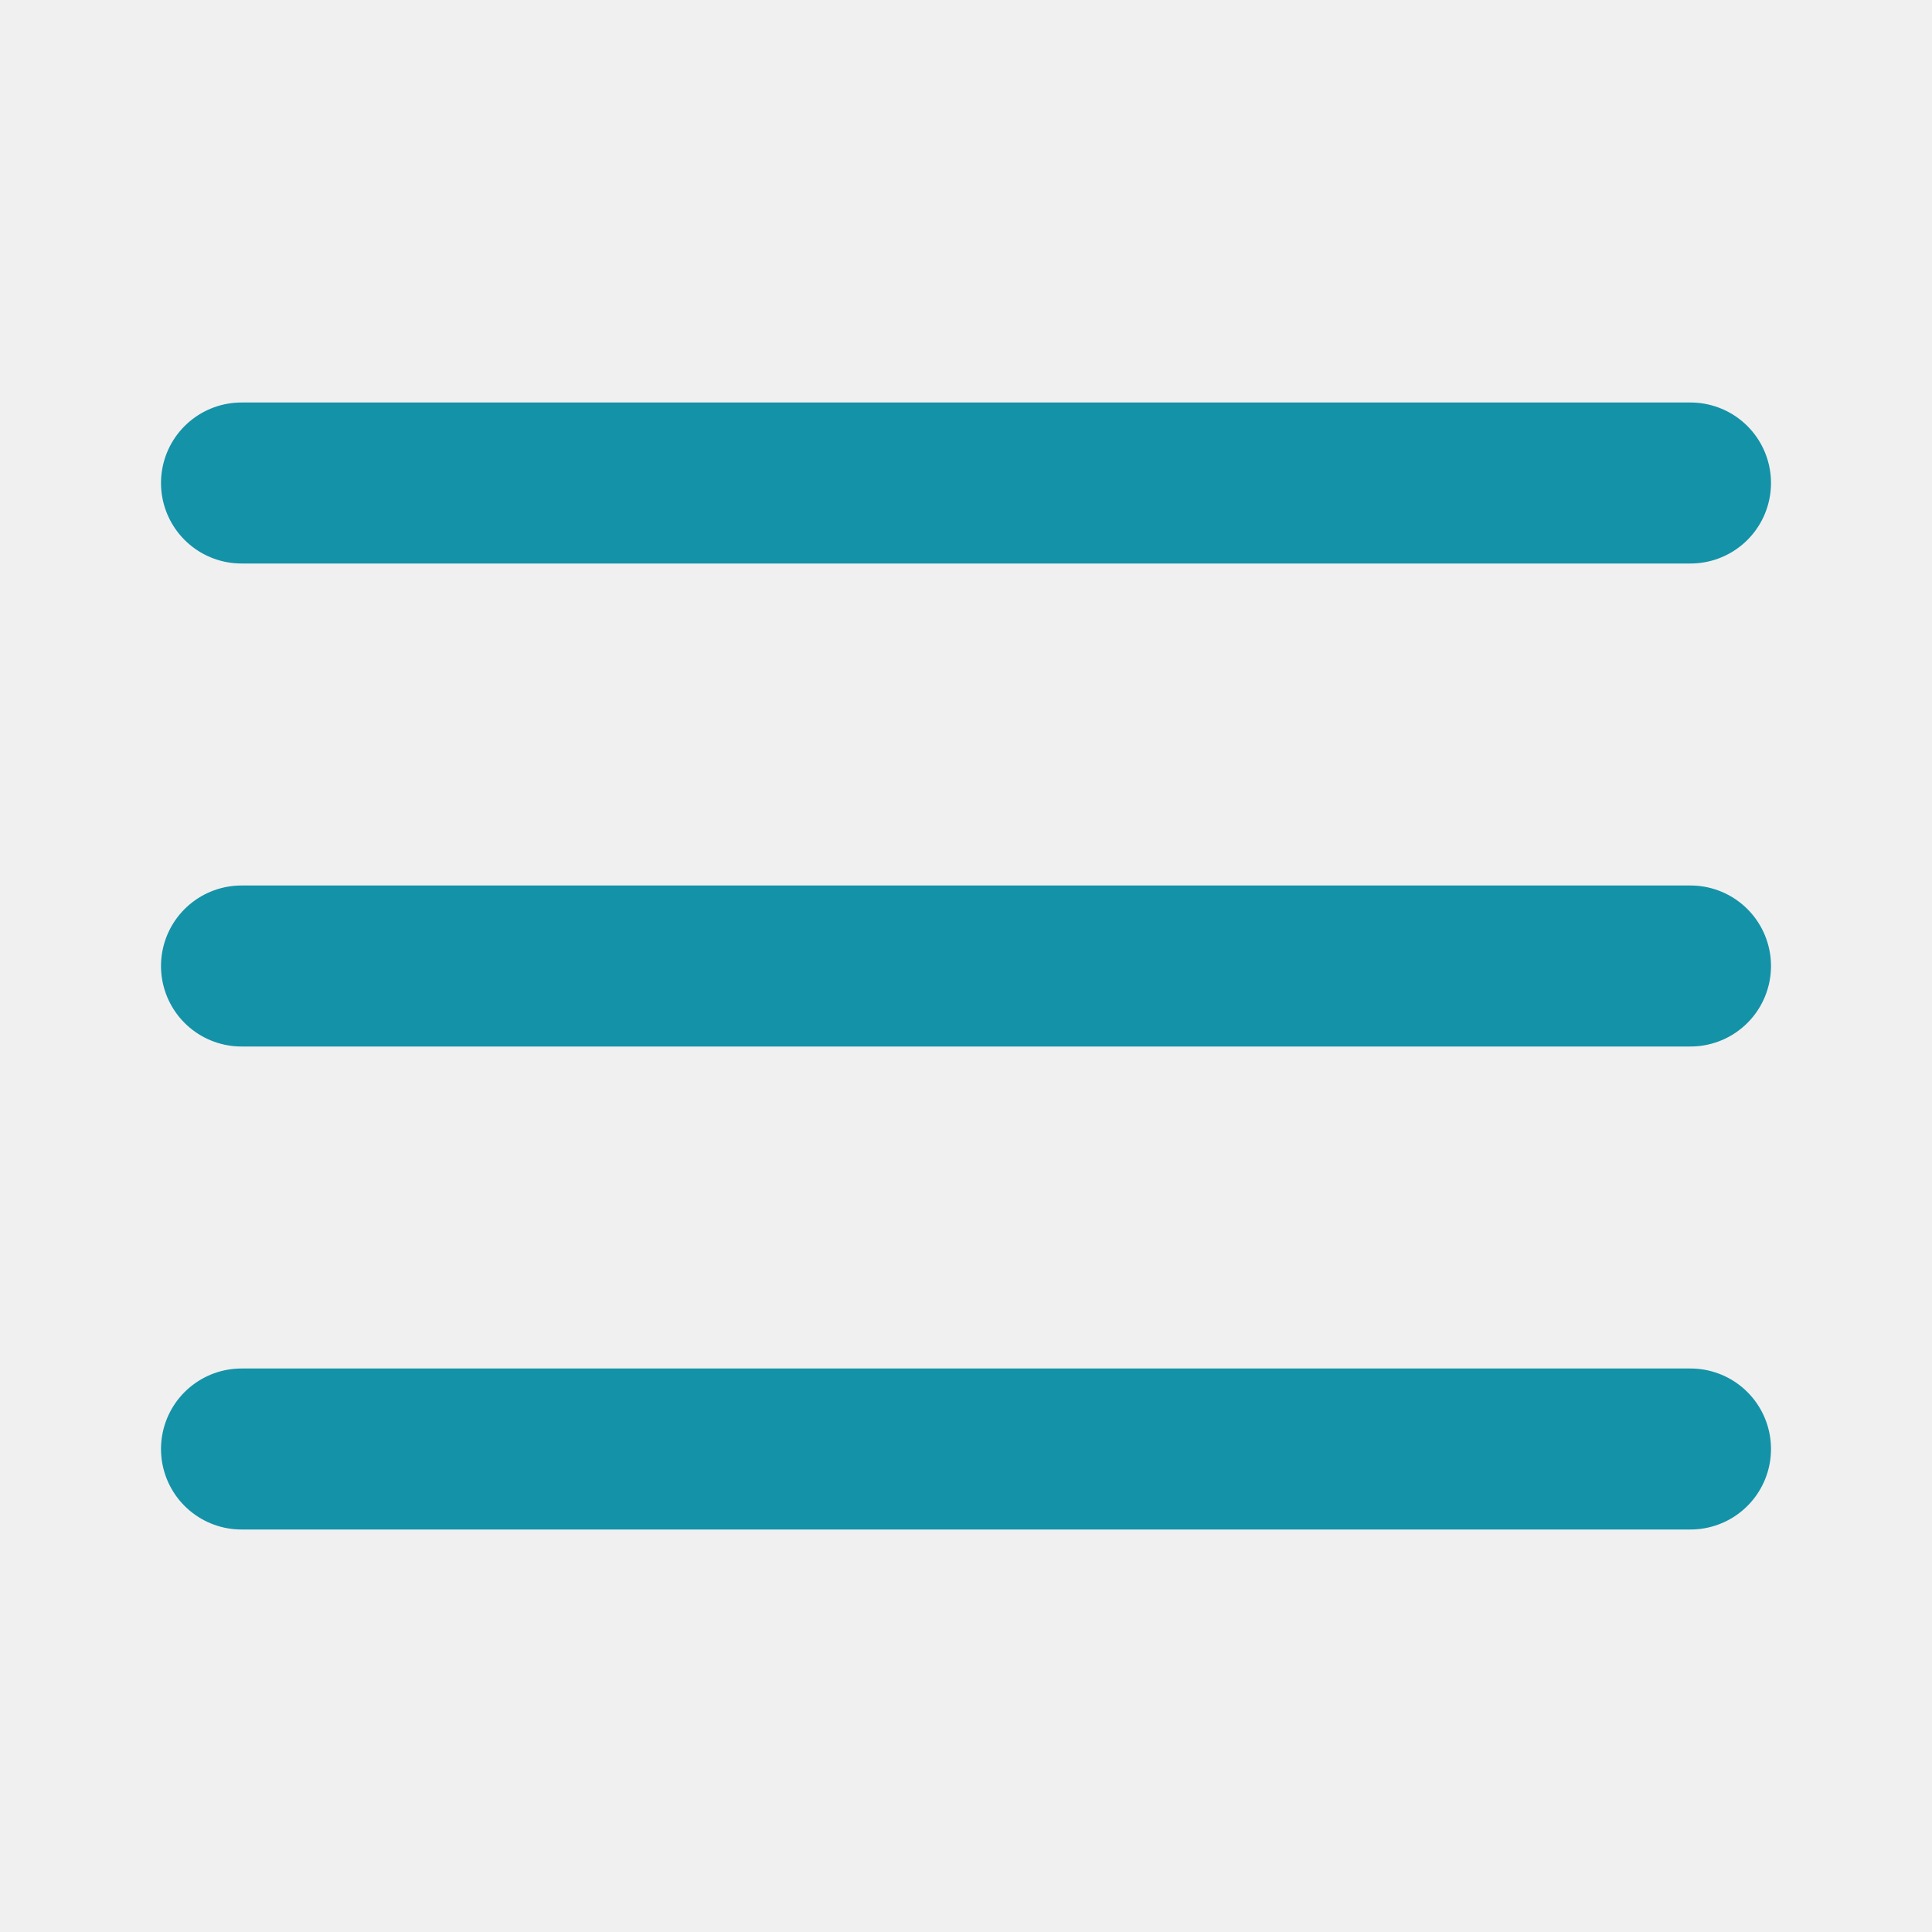
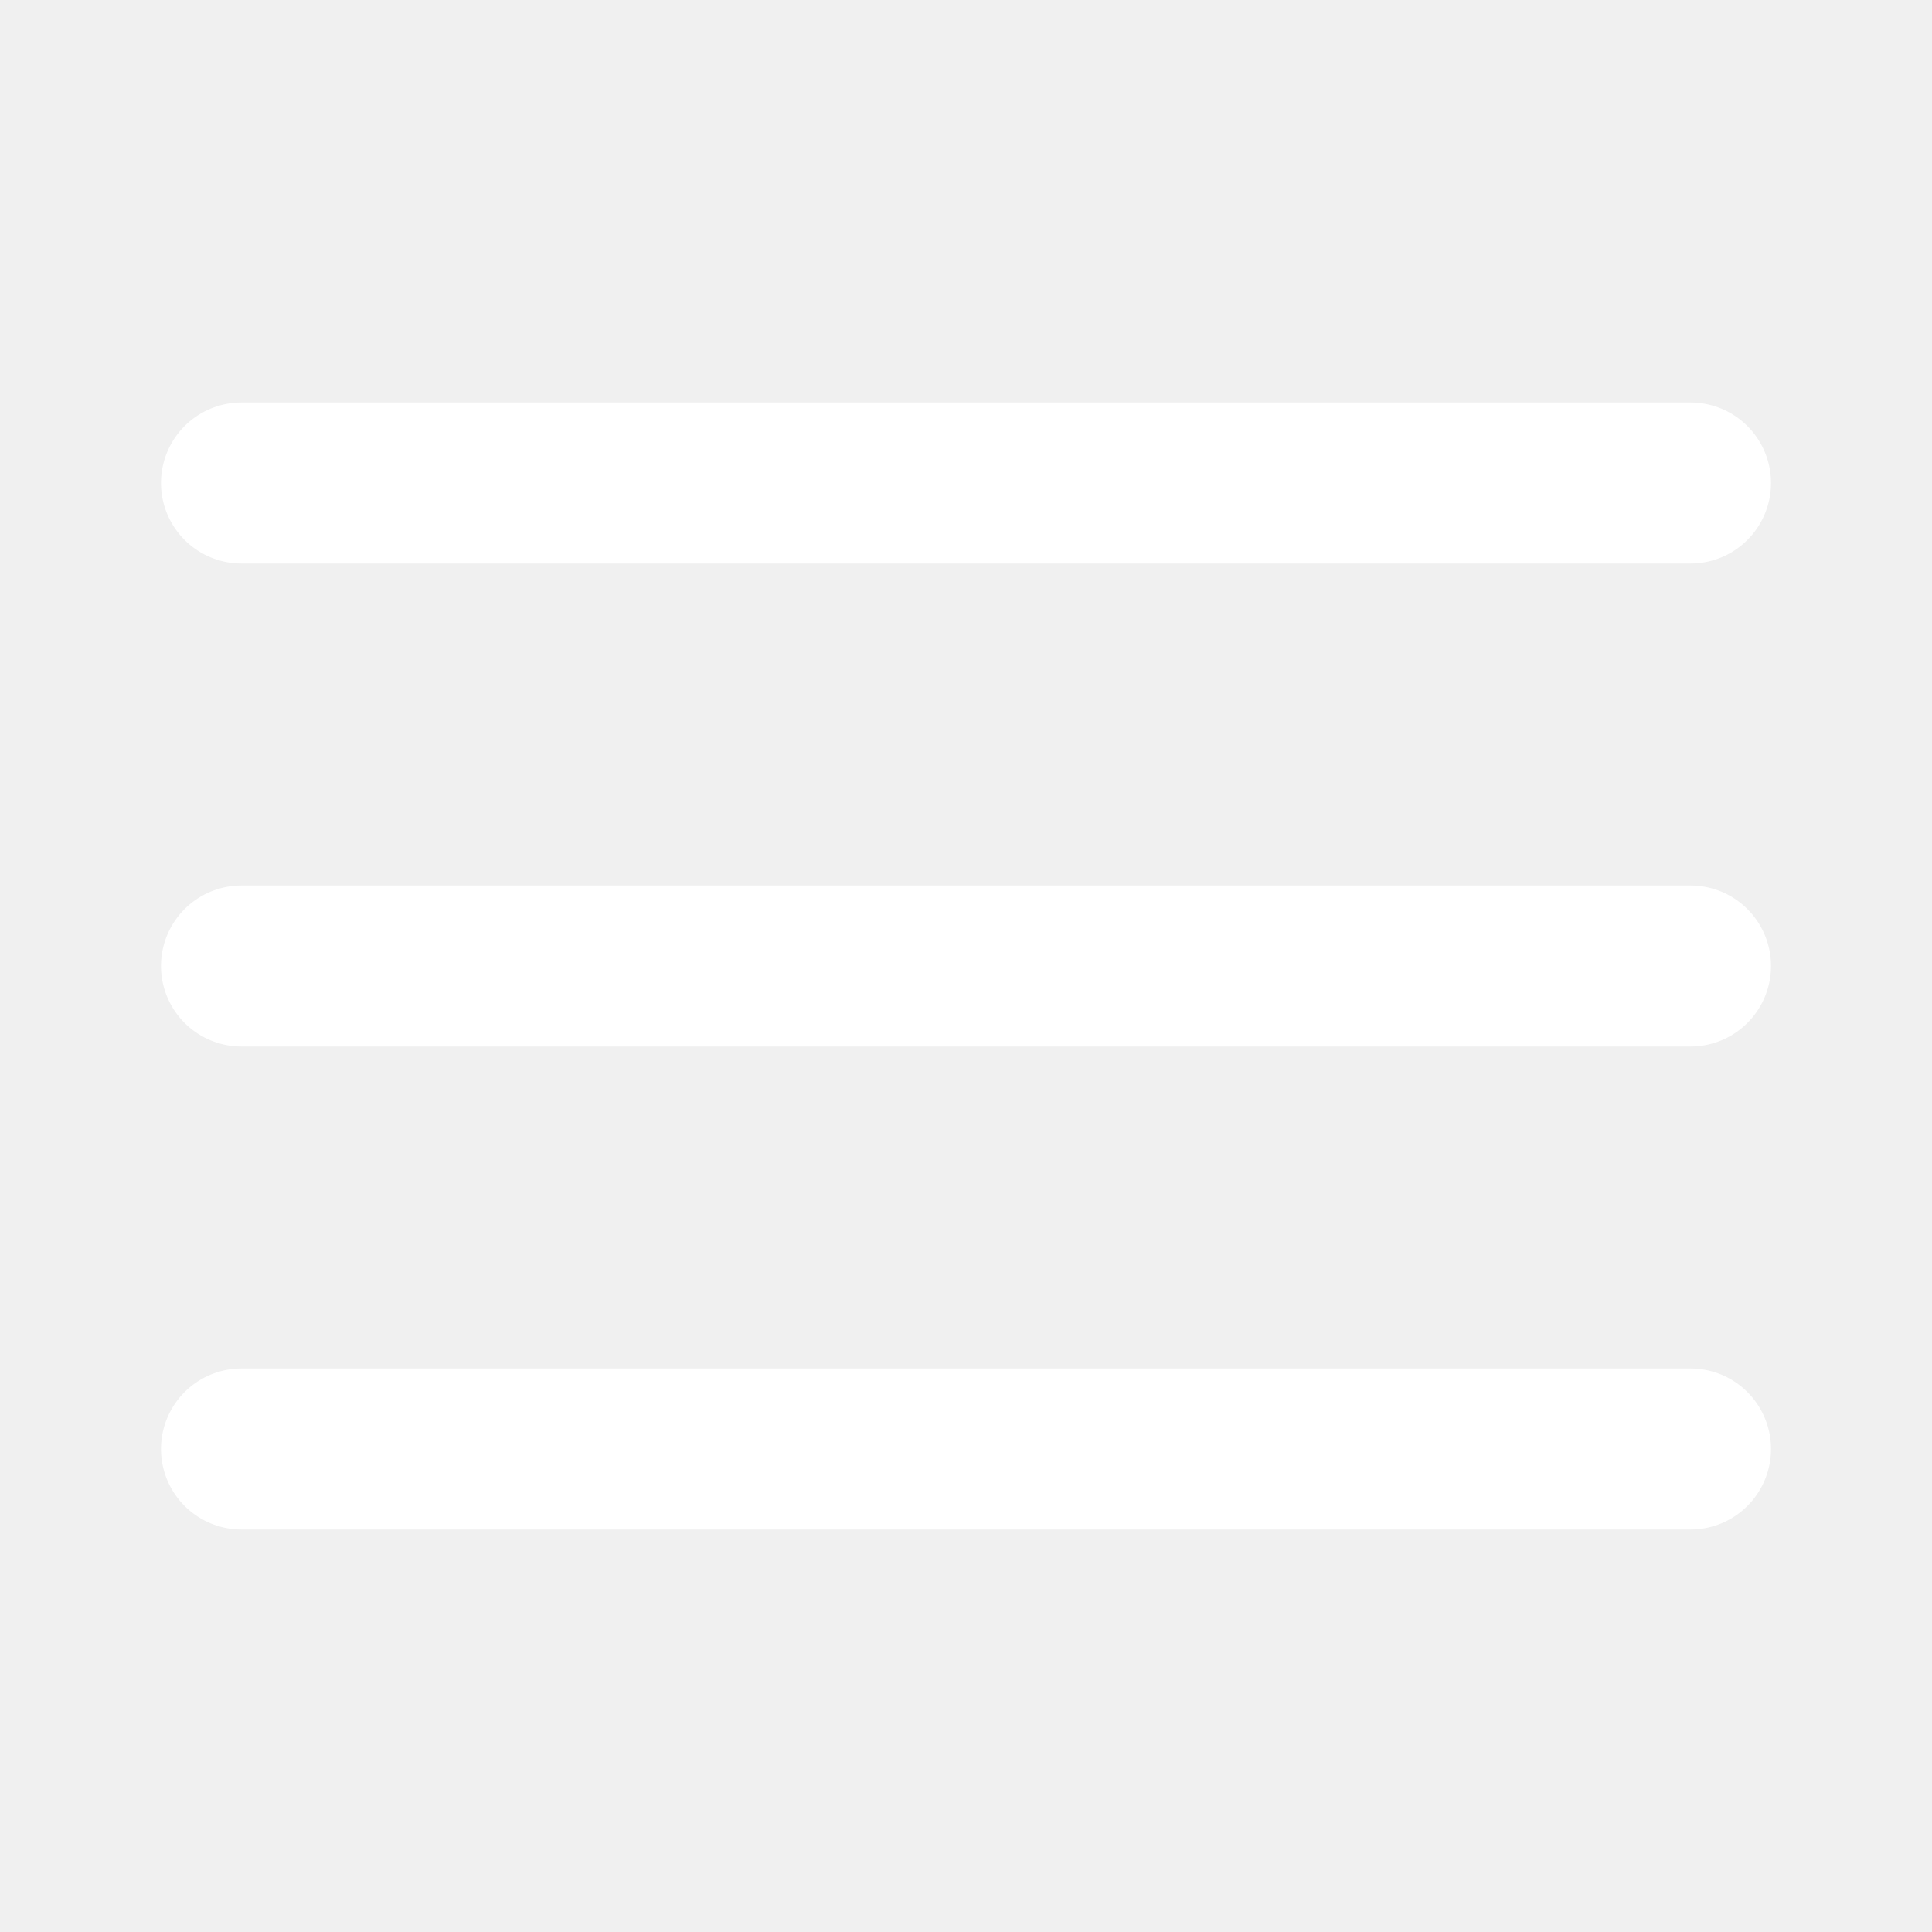
- <svg xmlns="http://www.w3.org/2000/svg" width="24" height="24" viewBox="0 0 24 24" fill="none" stroke="#1492a8" stroke-width="2" stroke-linecap="round" stroke-linejoin="round" class="feather feather-menu">
+ <svg xmlns="http://www.w3.org/2000/svg" width="24" height="24" viewBox="0 0 24 24" fill="none" stroke="#fff" stroke-width="2" stroke-linecap="round" stroke-linejoin="round" class="feather feather-menu">
  <line x1="3" y1="12" x2="21" y2="12" />
  <line x1="3" y1="6" x2="21" y2="6" />
  <line x1="3" y1="18" x2="21" y2="18" />
</svg>
